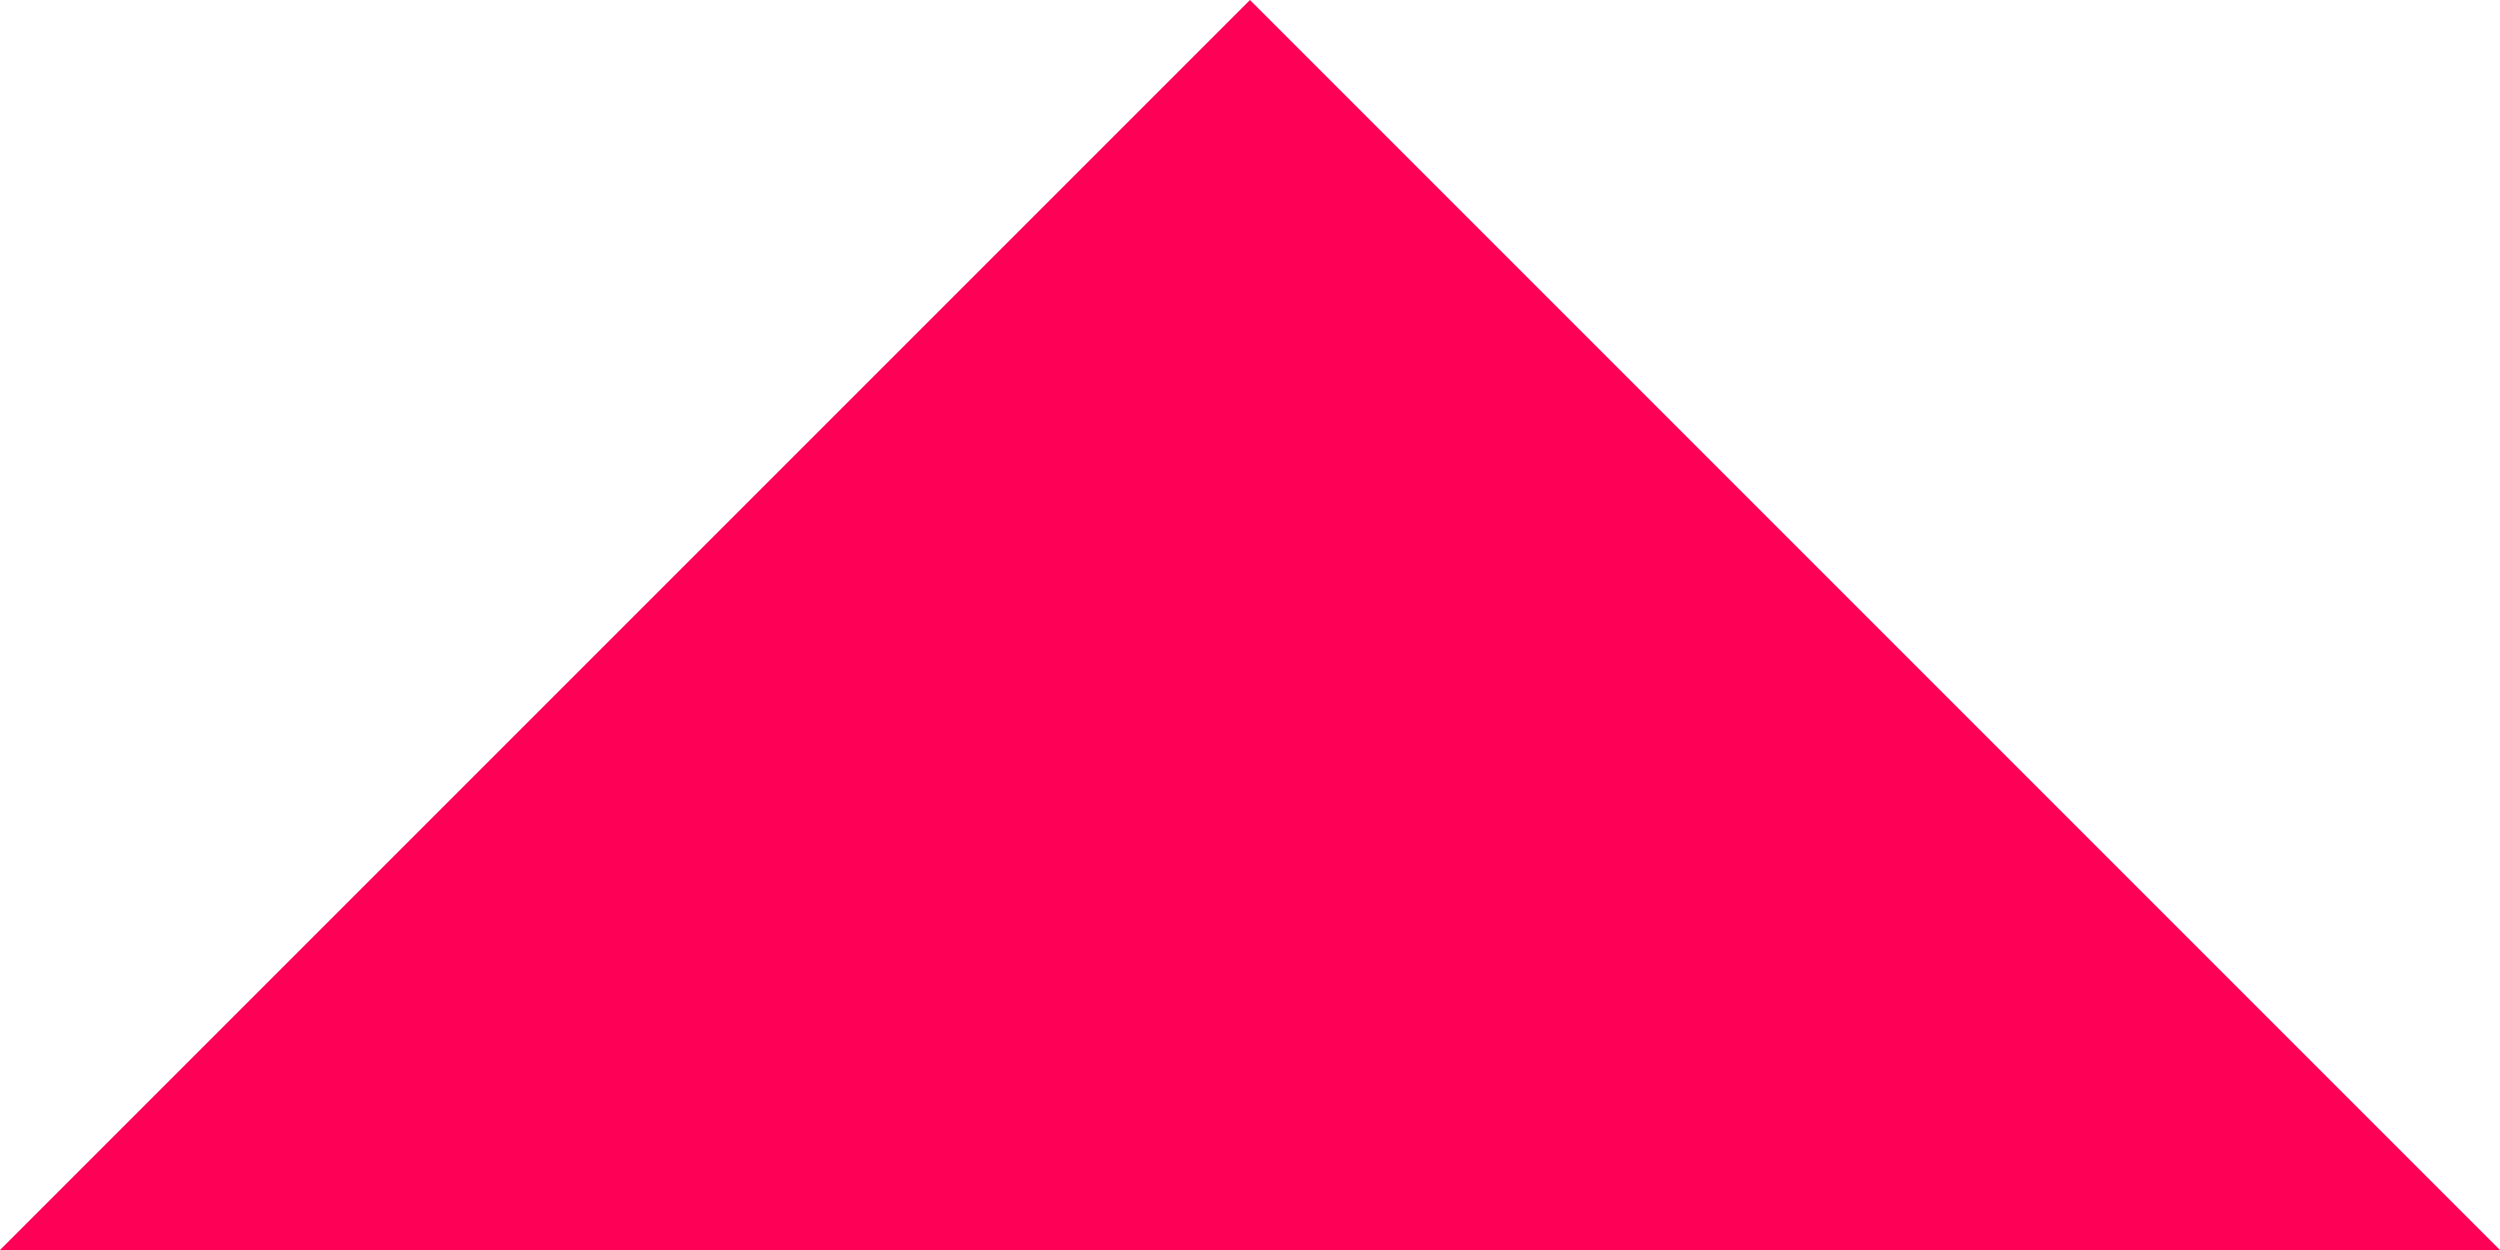
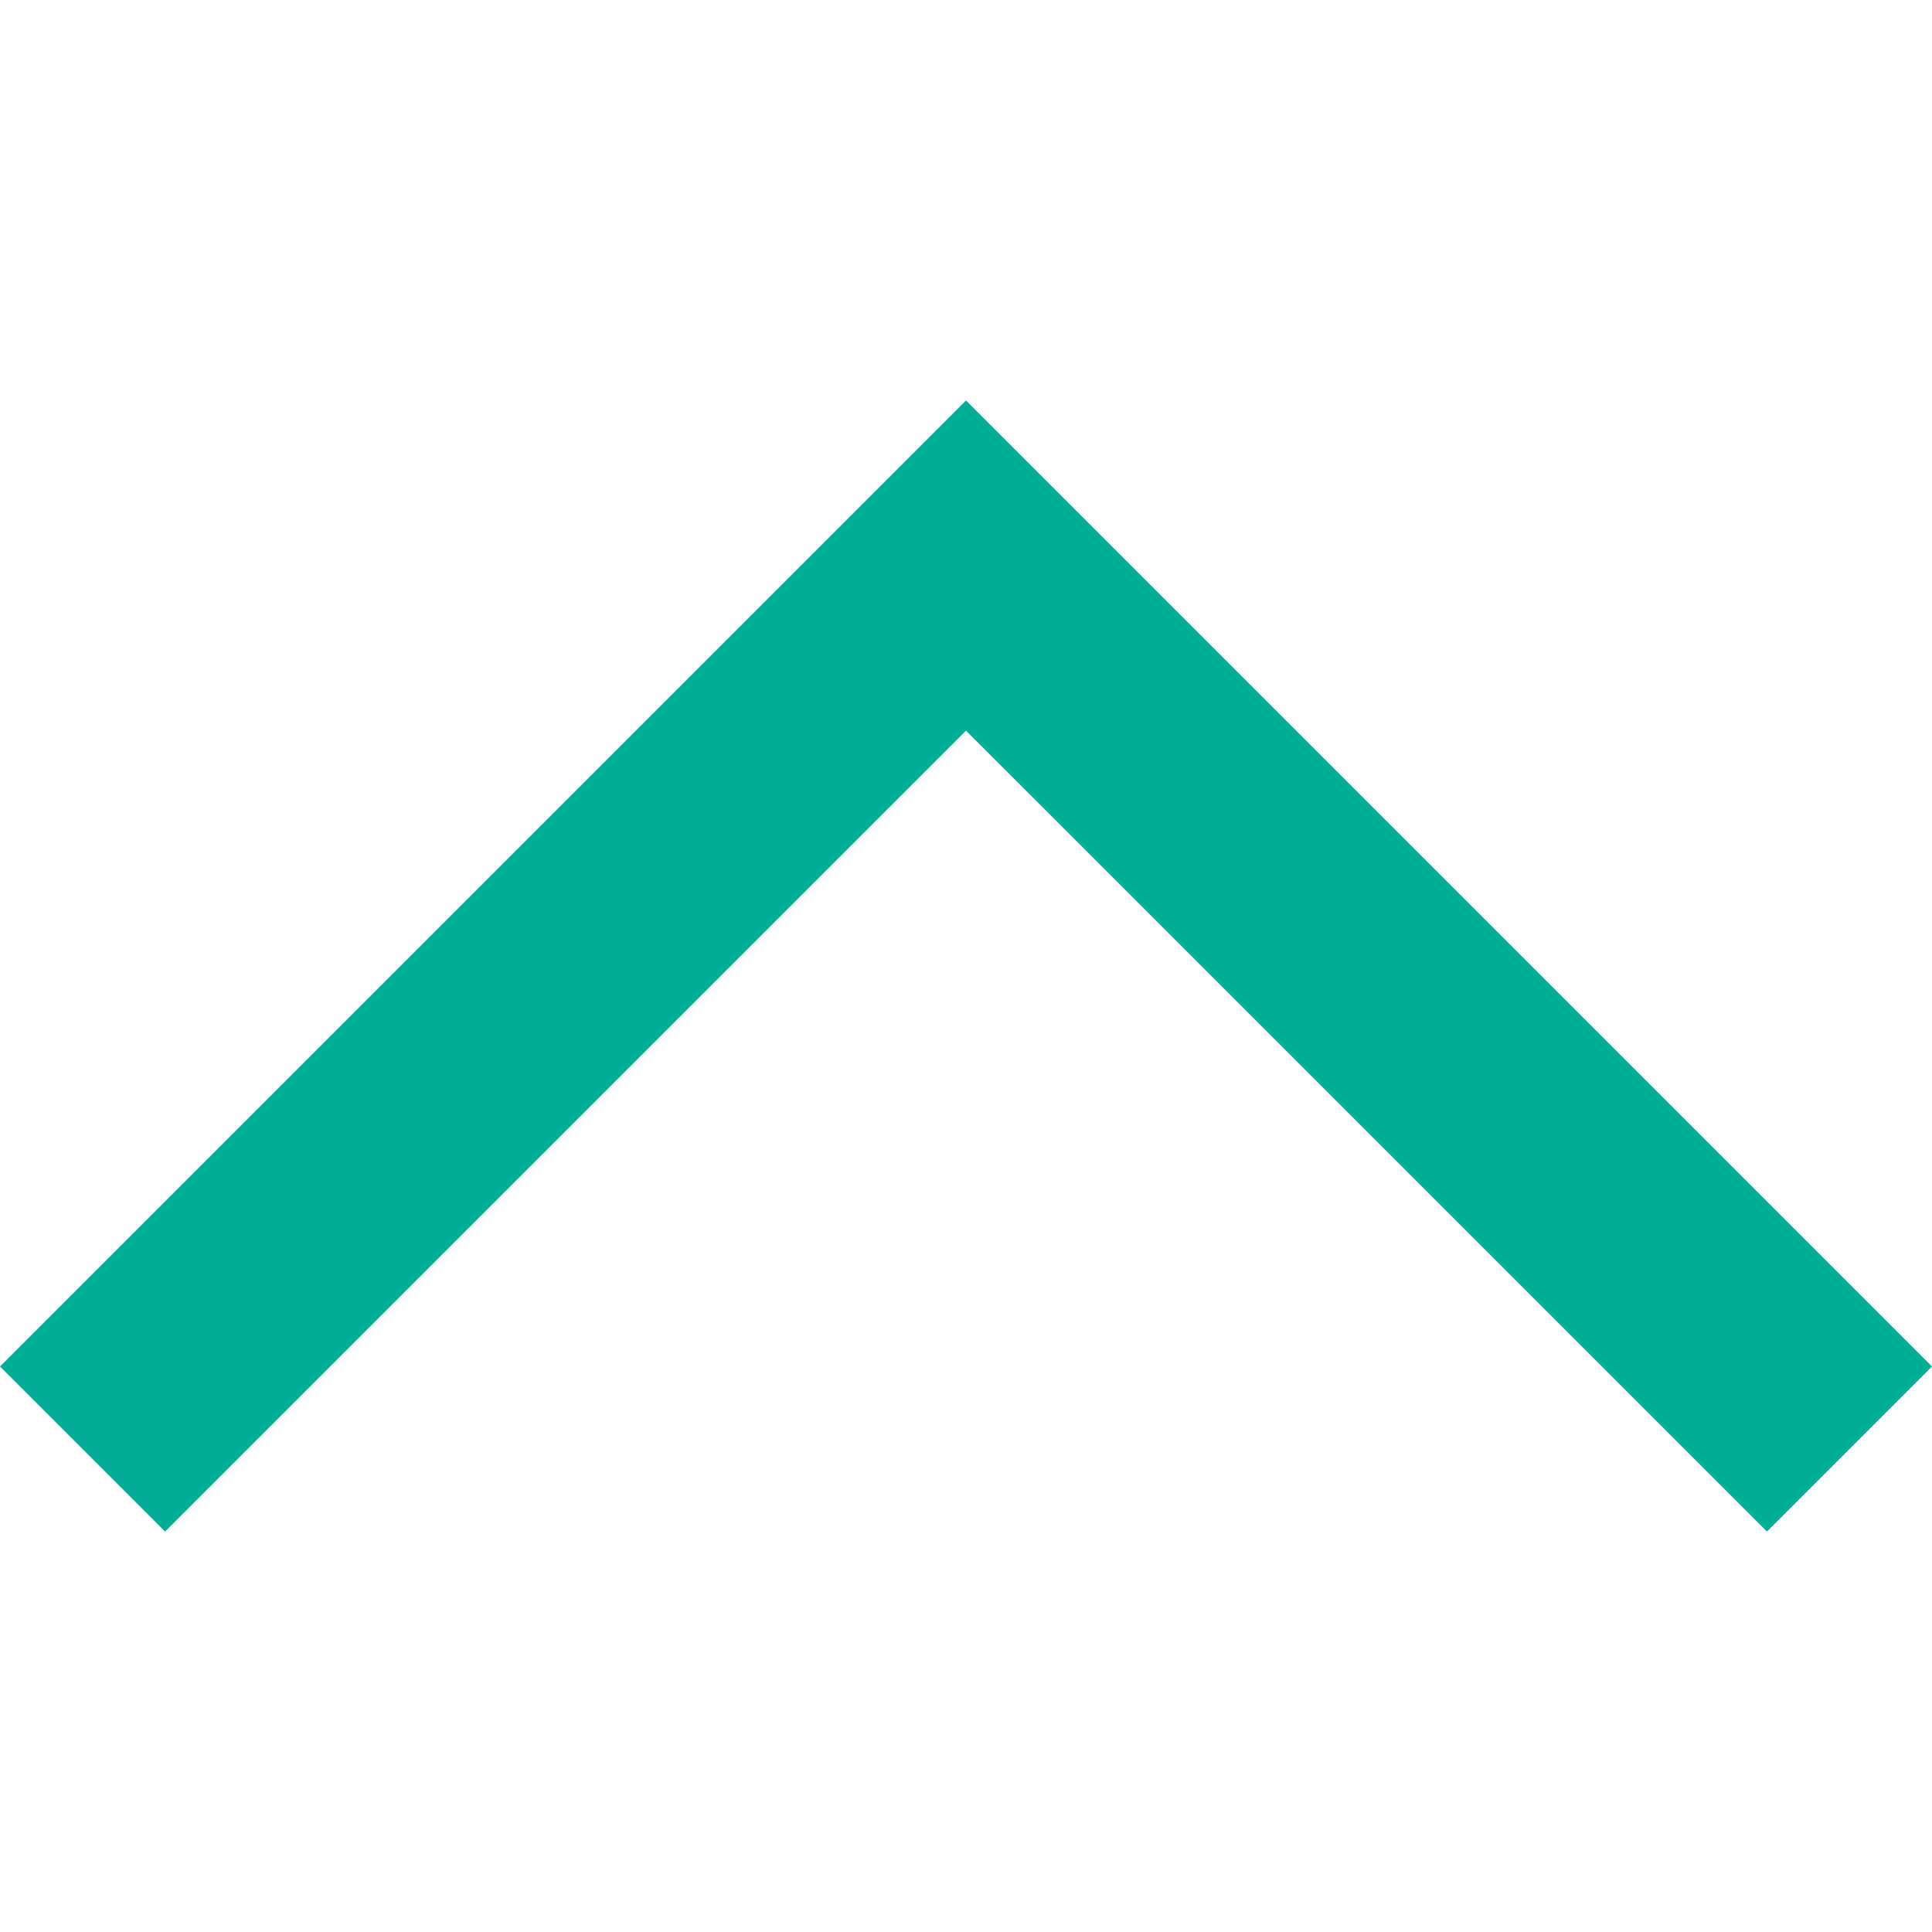
- <svg xmlns="http://www.w3.org/2000/svg" viewBox="6864.7 1928.95 29.5 14.75">
-   <defs>
-     <style>
-       .cls-1 {
-         fill: #ff0057;
-       }
-     </style>
-   </defs>
-   <path id="Path_1" data-name="Path 1" class="cls-1" d="M6790.8,2011.7l-14.75-14.75-14.75,14.75Z" transform="translate(103.4 -68)" />
+ <svg xmlns="http://www.w3.org/2000/svg" version="1.1" id="Capa_1" x="0px" y="0px" viewBox="0 0 49.656 49.656" style="enable-background:new 0 0 49.656 49.656;" xml:space="preserve">
+   <g>
+     <polygon style="fill:#00AD97;" points="48.242,35.122 45.414,37.95 24.828,17.364 4.242,37.95 1.414,35.122 24.828,11.707  " />
+     <path style="fill:#00AD97;" d="M45.414,39.363L24.828,18.778L4.242,39.363L0,35.121l24.828-24.828l24.828,24.828L45.414,39.363z    M24.828,15.95l20.586,20.585l1.414-1.414l-22-22l-22,22l1.414,1.414L24.828,15.95z" />
+   </g>
+   <g>
+ </g>
+   <g>
+ </g>
+   <g>
+ </g>
+   <g>
+ </g>
+   <g>
+ </g>
+   <g>
+ </g>
+   <g>
+ </g>
+   <g>
+ </g>
+   <g>
+ </g>
+   <g>
+ </g>
+   <g>
+ </g>
+   <g>
+ </g>
+   <g>
+ </g>
+   <g>
+ </g>
+   <g>
+ </g>
</svg>
